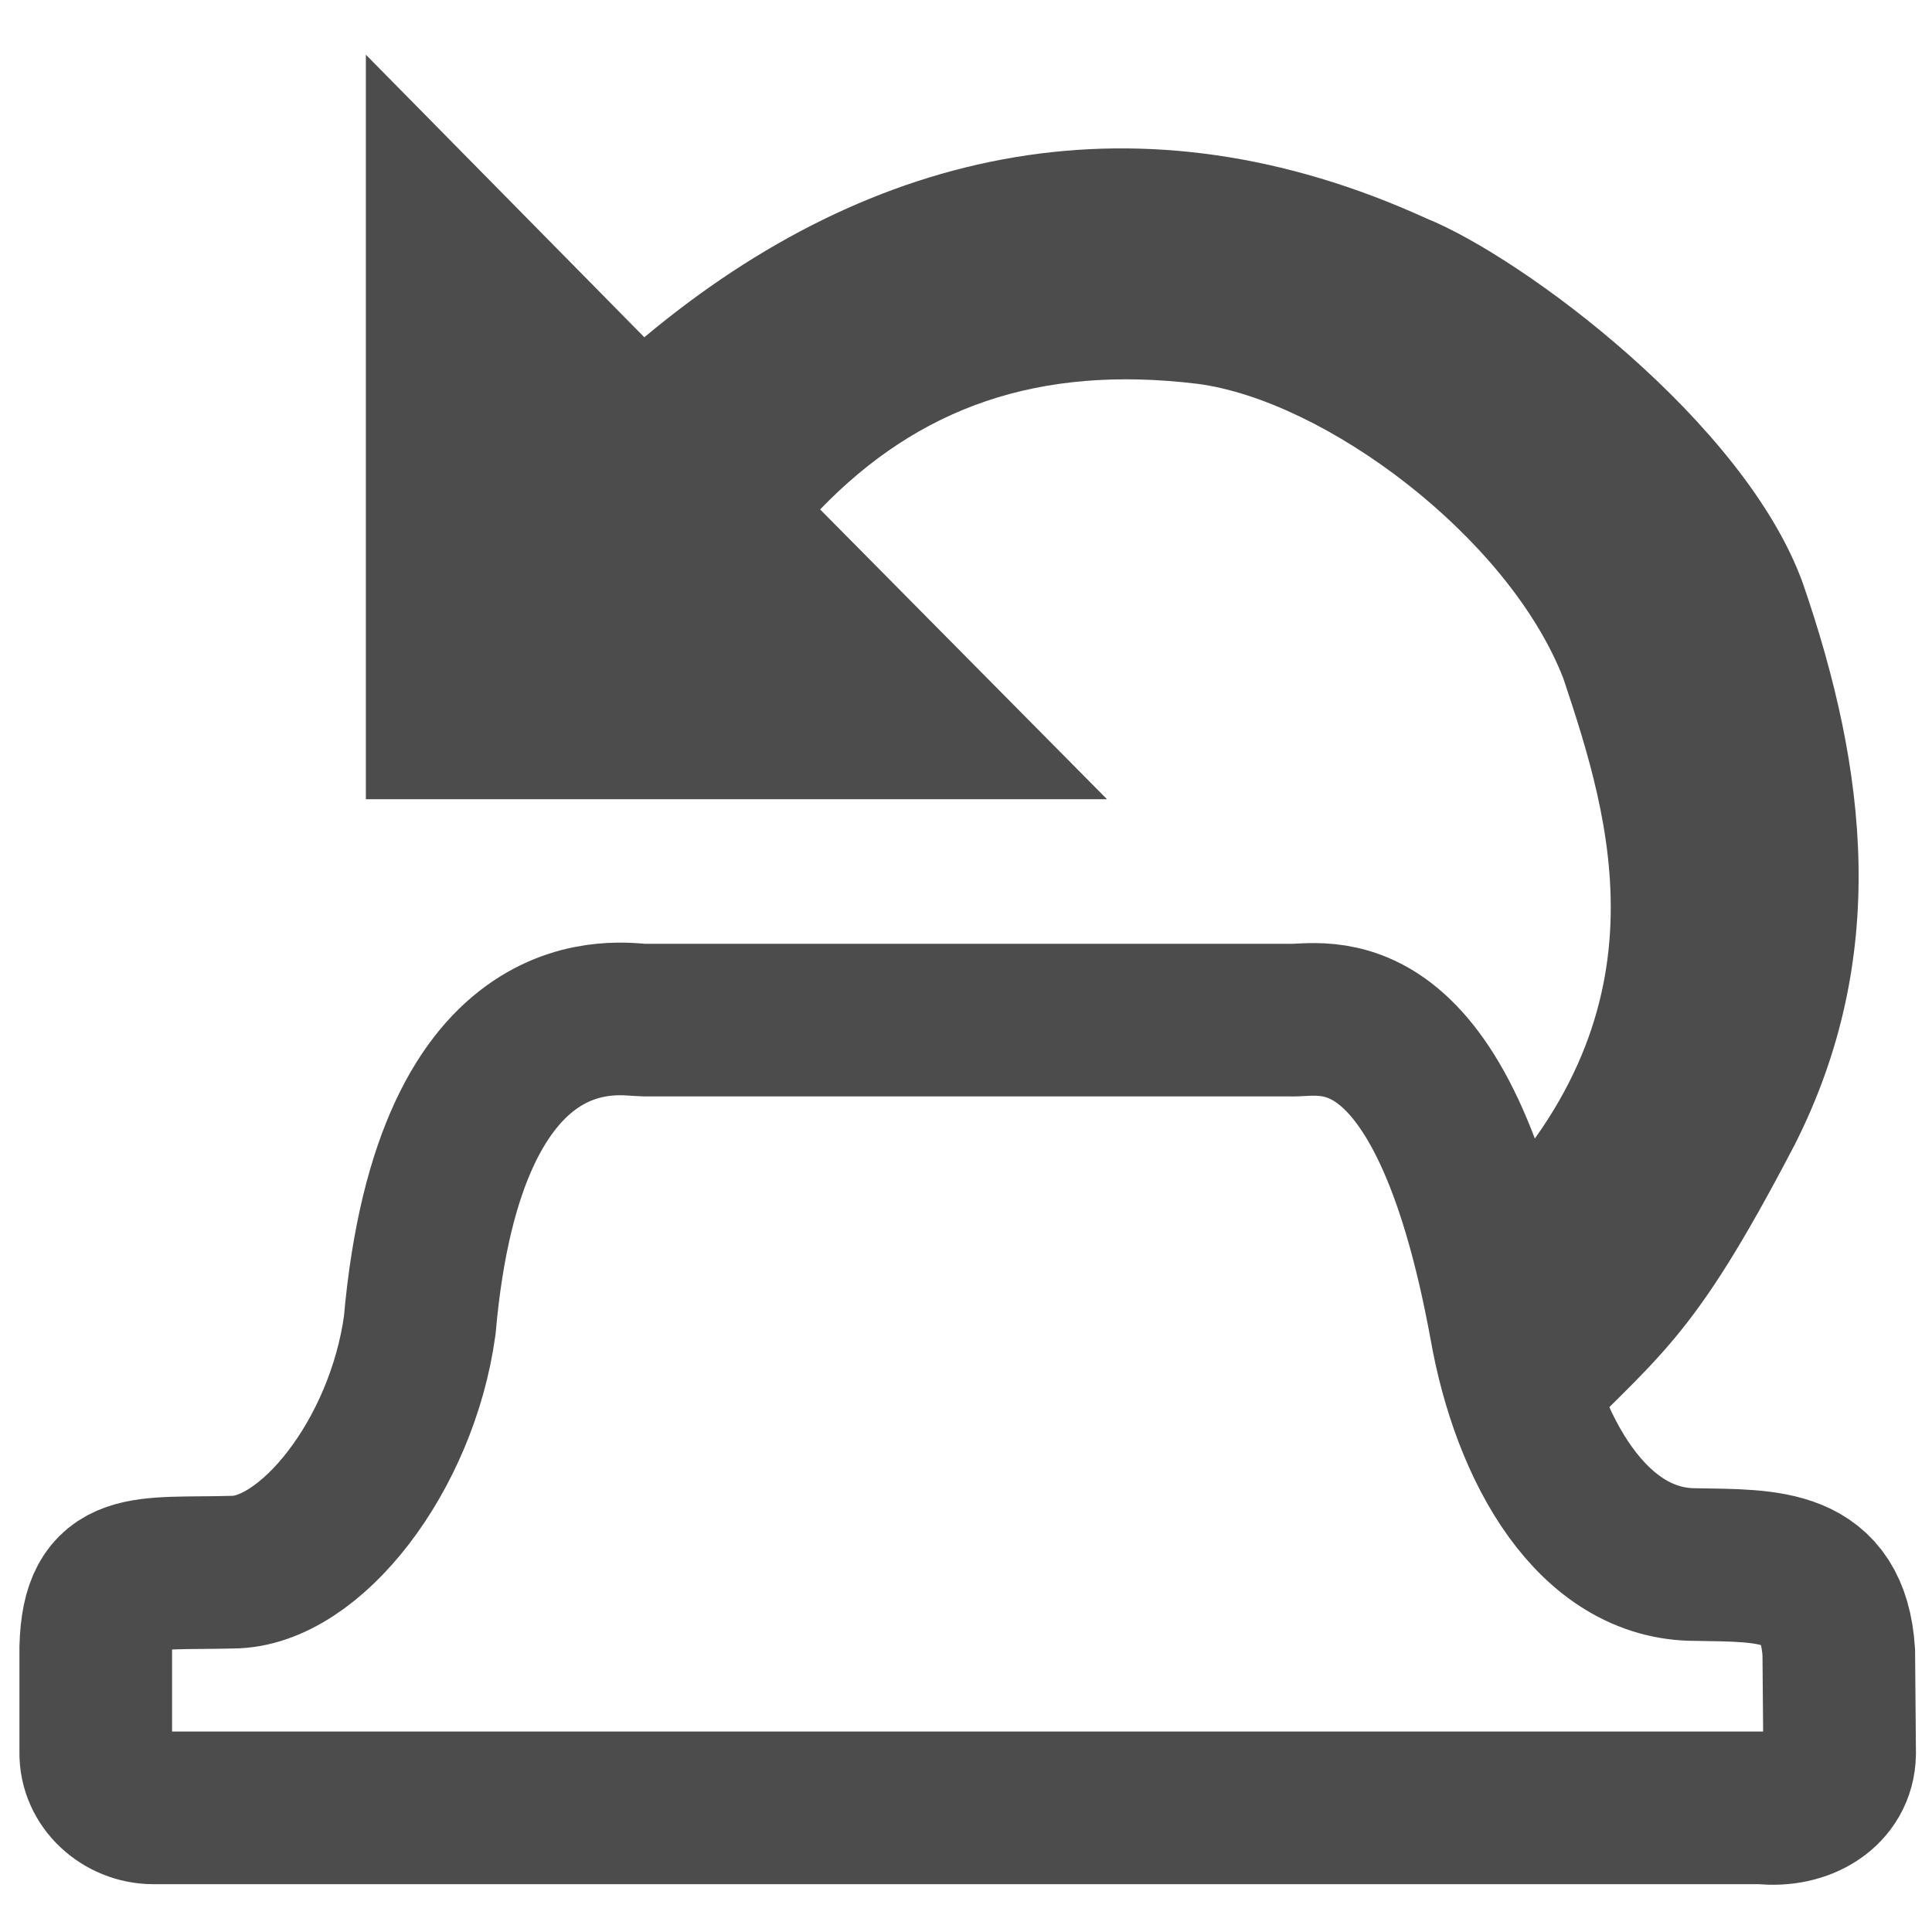
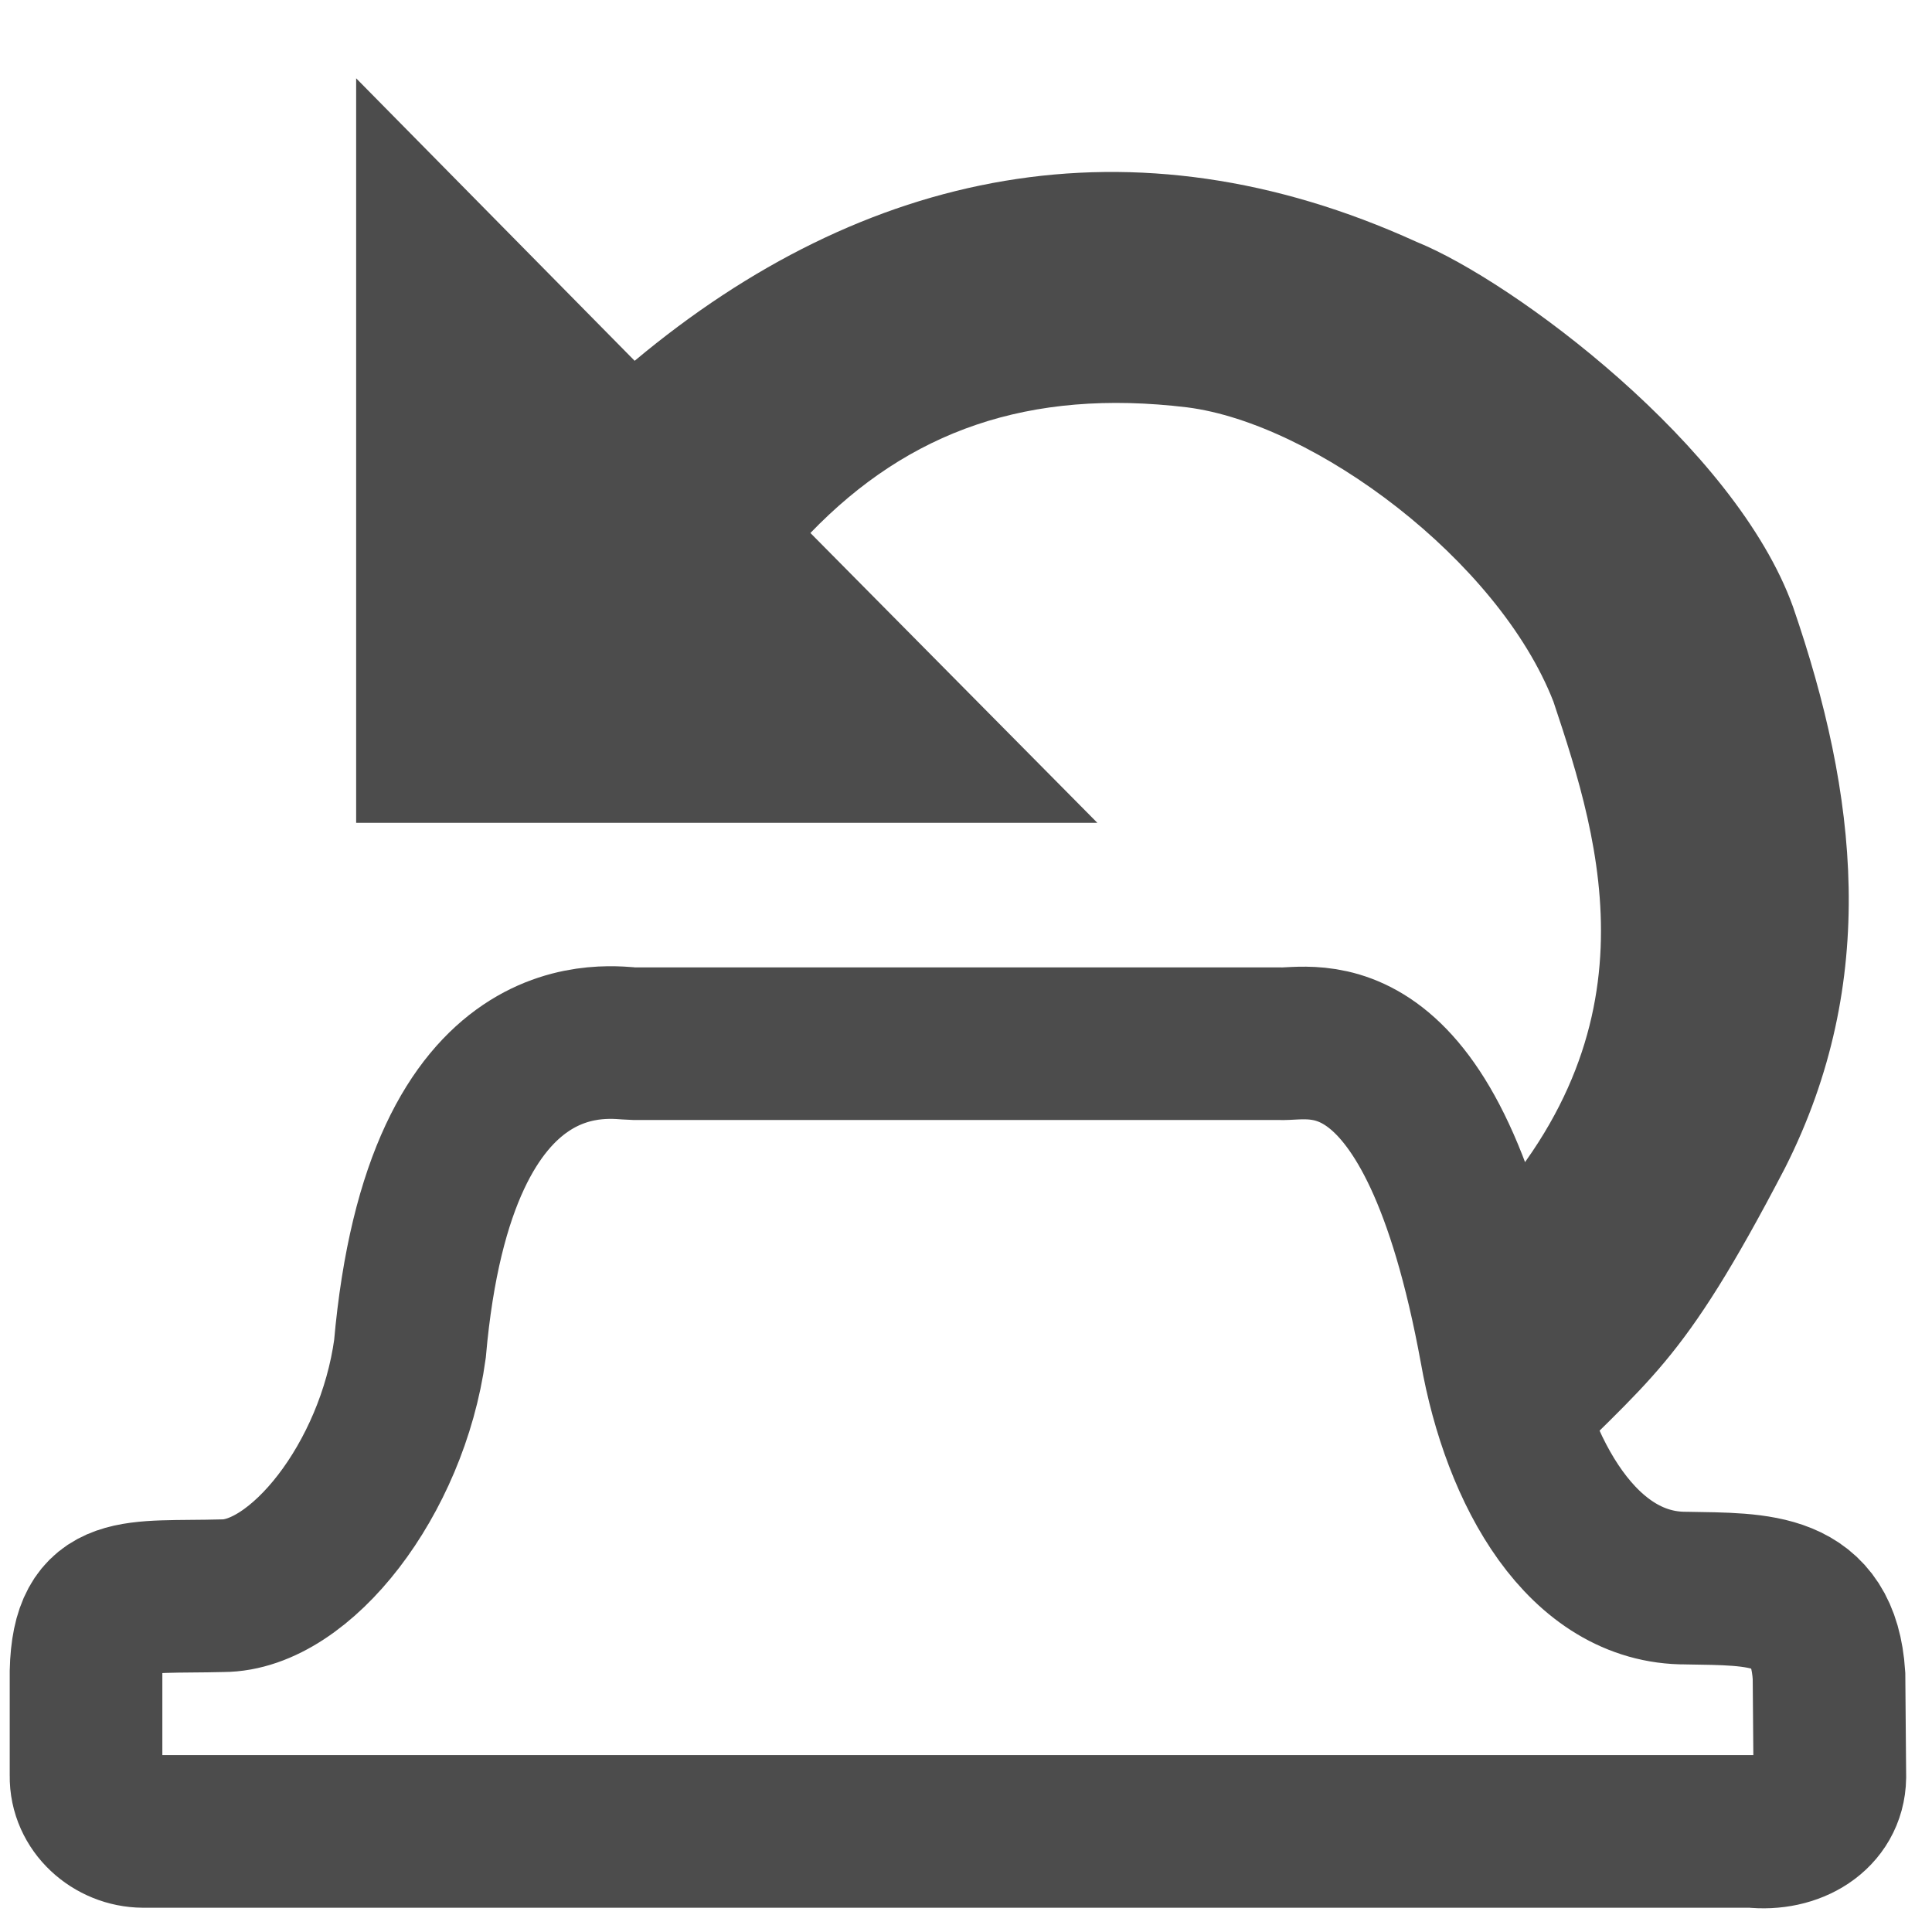
- <svg xmlns="http://www.w3.org/2000/svg" version="1.1" id="svg2" width="16" height="16" viewBox="0 0 16 16">
+ <svg xmlns="http://www.w3.org/2000/svg" version="1.1" id="svg2" width="32" height="32" viewBox="0 0 32 32">
  <defs id="defs6" />
-   <path style="fill:#4c4c4c;fill-opacity:1;fill-rule:evenodd;stroke:none;stroke-width:0.093;stroke-linecap:butt;stroke-linejoin:miter;stroke-miterlimit:4;stroke-dasharray:none;stroke-opacity:1" d="M 3.03,0.453 V 6.619 H 9.168 L 6.792,4.219 C 7.607,3.374 8.599,3.02 9.912,3.178 c 1.056,0.135 2.577,1.267 3.034,2.438 0.396,1.185 0.894,2.783 -0.744,4.406 l 0.616,2.139 c 0.94,-0.962 1.177,-1.018 2.046,-2.683 0.783,-1.549 0.601,-3.097 0.067,-4.646 C 14.453,3.501 12.615,2.133 11.811,1.808 9.454,0.734 7.234,1.206 5.336,2.793 Z" id="path4506" />
-   <path style="fill:none;fill-opacity:0;fill-rule:evenodd;stroke:#4c4c4c;stroke-width:1.264;stroke-linecap:butt;stroke-linejoin:miter;stroke-miterlimit:4;stroke-dasharray:none;stroke-opacity:1" d="M 0.793,13.648 C 0.81,12.944 1.185,13.04 1.924,13.02 2.568,13.02 3.327,12.055 3.476,10.977 3.725,8.142 5.166,8.448 5.331,8.448 h 5.342 c 0.264,0.016 1.272,-0.331 1.796,2.529 0.181,1.031 0.722,1.985 1.578,1.98 0.605,0.011 1.132,-0.014 1.181,0.726 l 0.007,0.84 c -0.005,0.307 -0.303,0.486 -0.638,0.449 H 1.266 C 1.017,14.97 0.788,14.772 0.793,14.511 Z" id="path4512" />
+   <path style="fill:#4c4c4c;fill-opacity:1;fill-rule:evenodd;stroke:none;stroke-width:0.186;stroke-linecap:butt;stroke-linejoin:miter;stroke-miterlimit:4;stroke-dasharray:none;stroke-opacity:1" d="M 5.899,1.297 V 13.629 H 18.176 L 13.423,8.828 c 1.63,-1.69 3.615,-2.397 6.24,-2.081 2.113,0.269 5.155,2.534 6.067,4.875 0.792,2.37 1.788,5.565 -1.488,8.812 l 1.232,4.278 c 1.881,-1.924 2.355,-2.036 4.091,-5.366 1.566,-3.097 1.201,-6.195 0.134,-9.292 -0.954,-2.661 -4.629,-5.397 -6.237,-6.048 -4.715,-2.148 -9.155,-1.203 -12.95,1.97 z" id="path4506" />
+   <path style="fill:#000000;fill-opacity:0;fill-rule:evenodd;stroke:#4c4c4c;stroke-width:2.528;stroke-linecap:butt;stroke-linejoin:miter;stroke-miterlimit:4;stroke-dasharray:none;stroke-opacity:1" d="m 1.425,27.687 c 0.035,-1.409 0.784,-1.217 2.262,-1.257 1.287,-1.76e-4 2.806,-1.929 3.103,-4.085 0.499,-5.669 3.382,-5.058 3.711,-5.058 H 21.184 c 0.527,0.032 2.543,-0.663 3.593,5.058 0.363,2.063 1.443,3.97 3.156,3.959 1.209,0.022 2.265,-0.028 2.361,1.452 l 0.014,1.68 c -0.011,0.614 -0.606,0.973 -1.276,0.898 H 2.37 C 1.872,30.331 1.416,29.935 1.425,29.413 Z" id="path4512" />
</svg>
